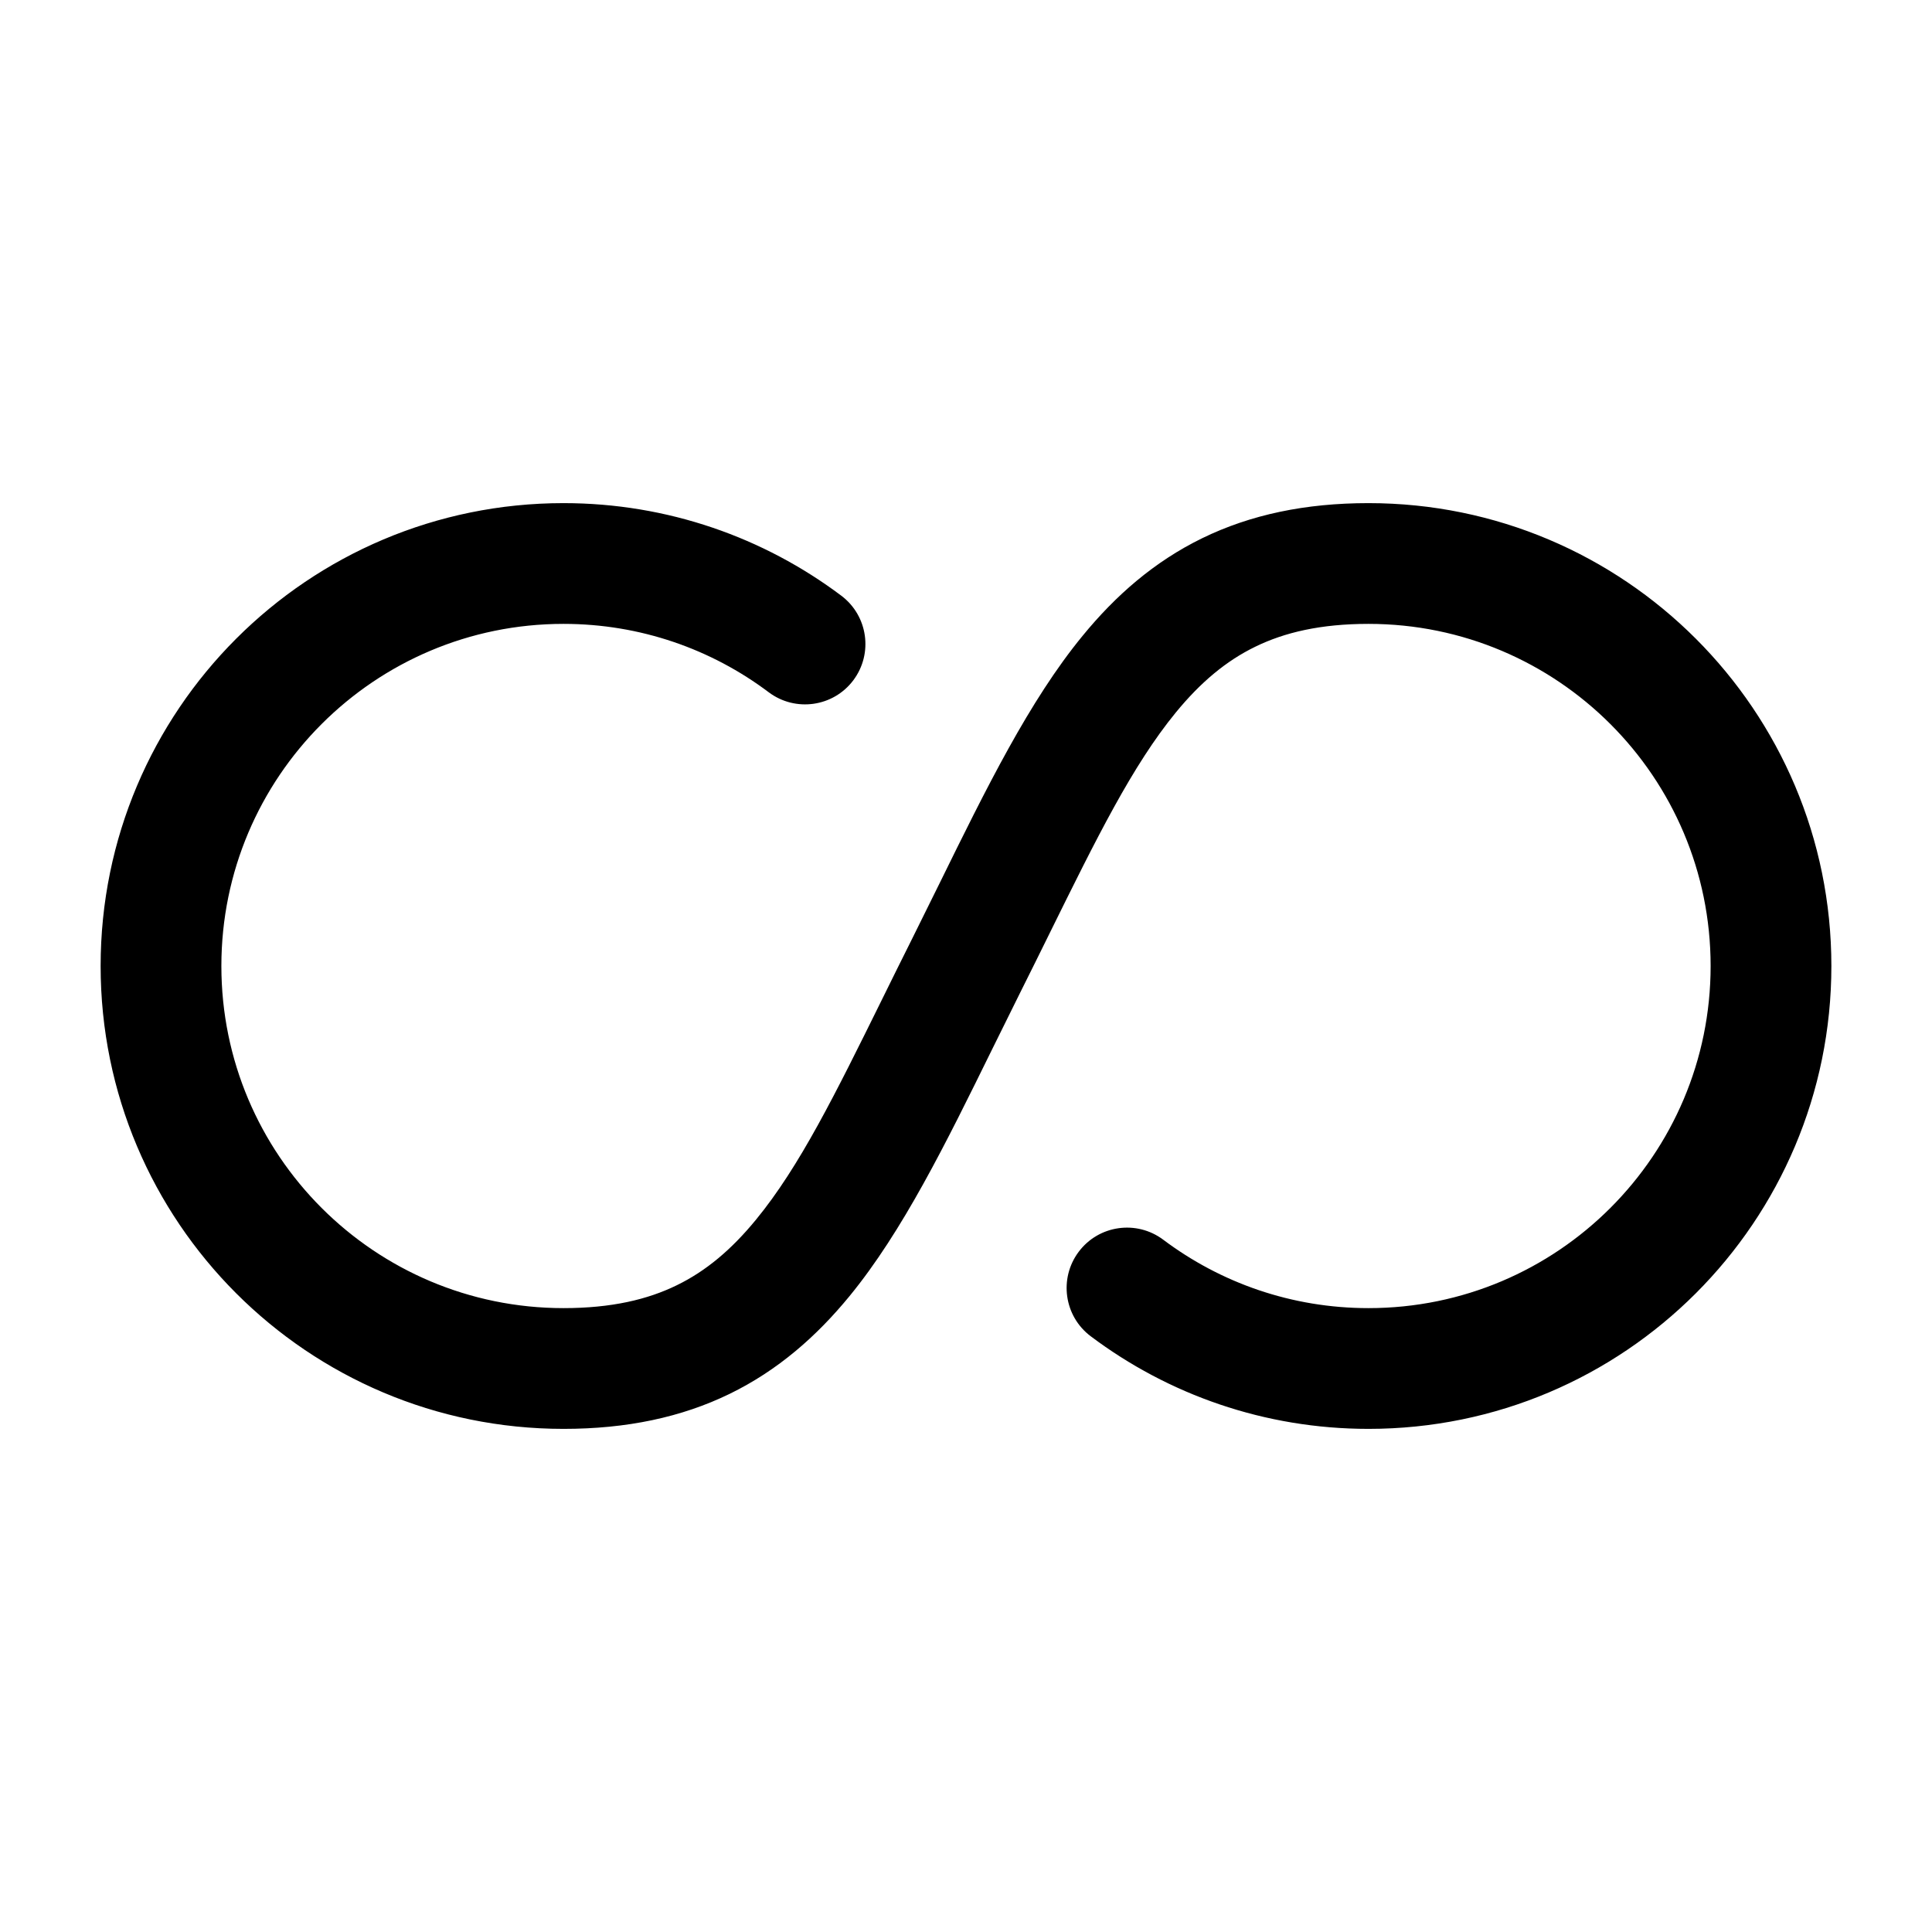
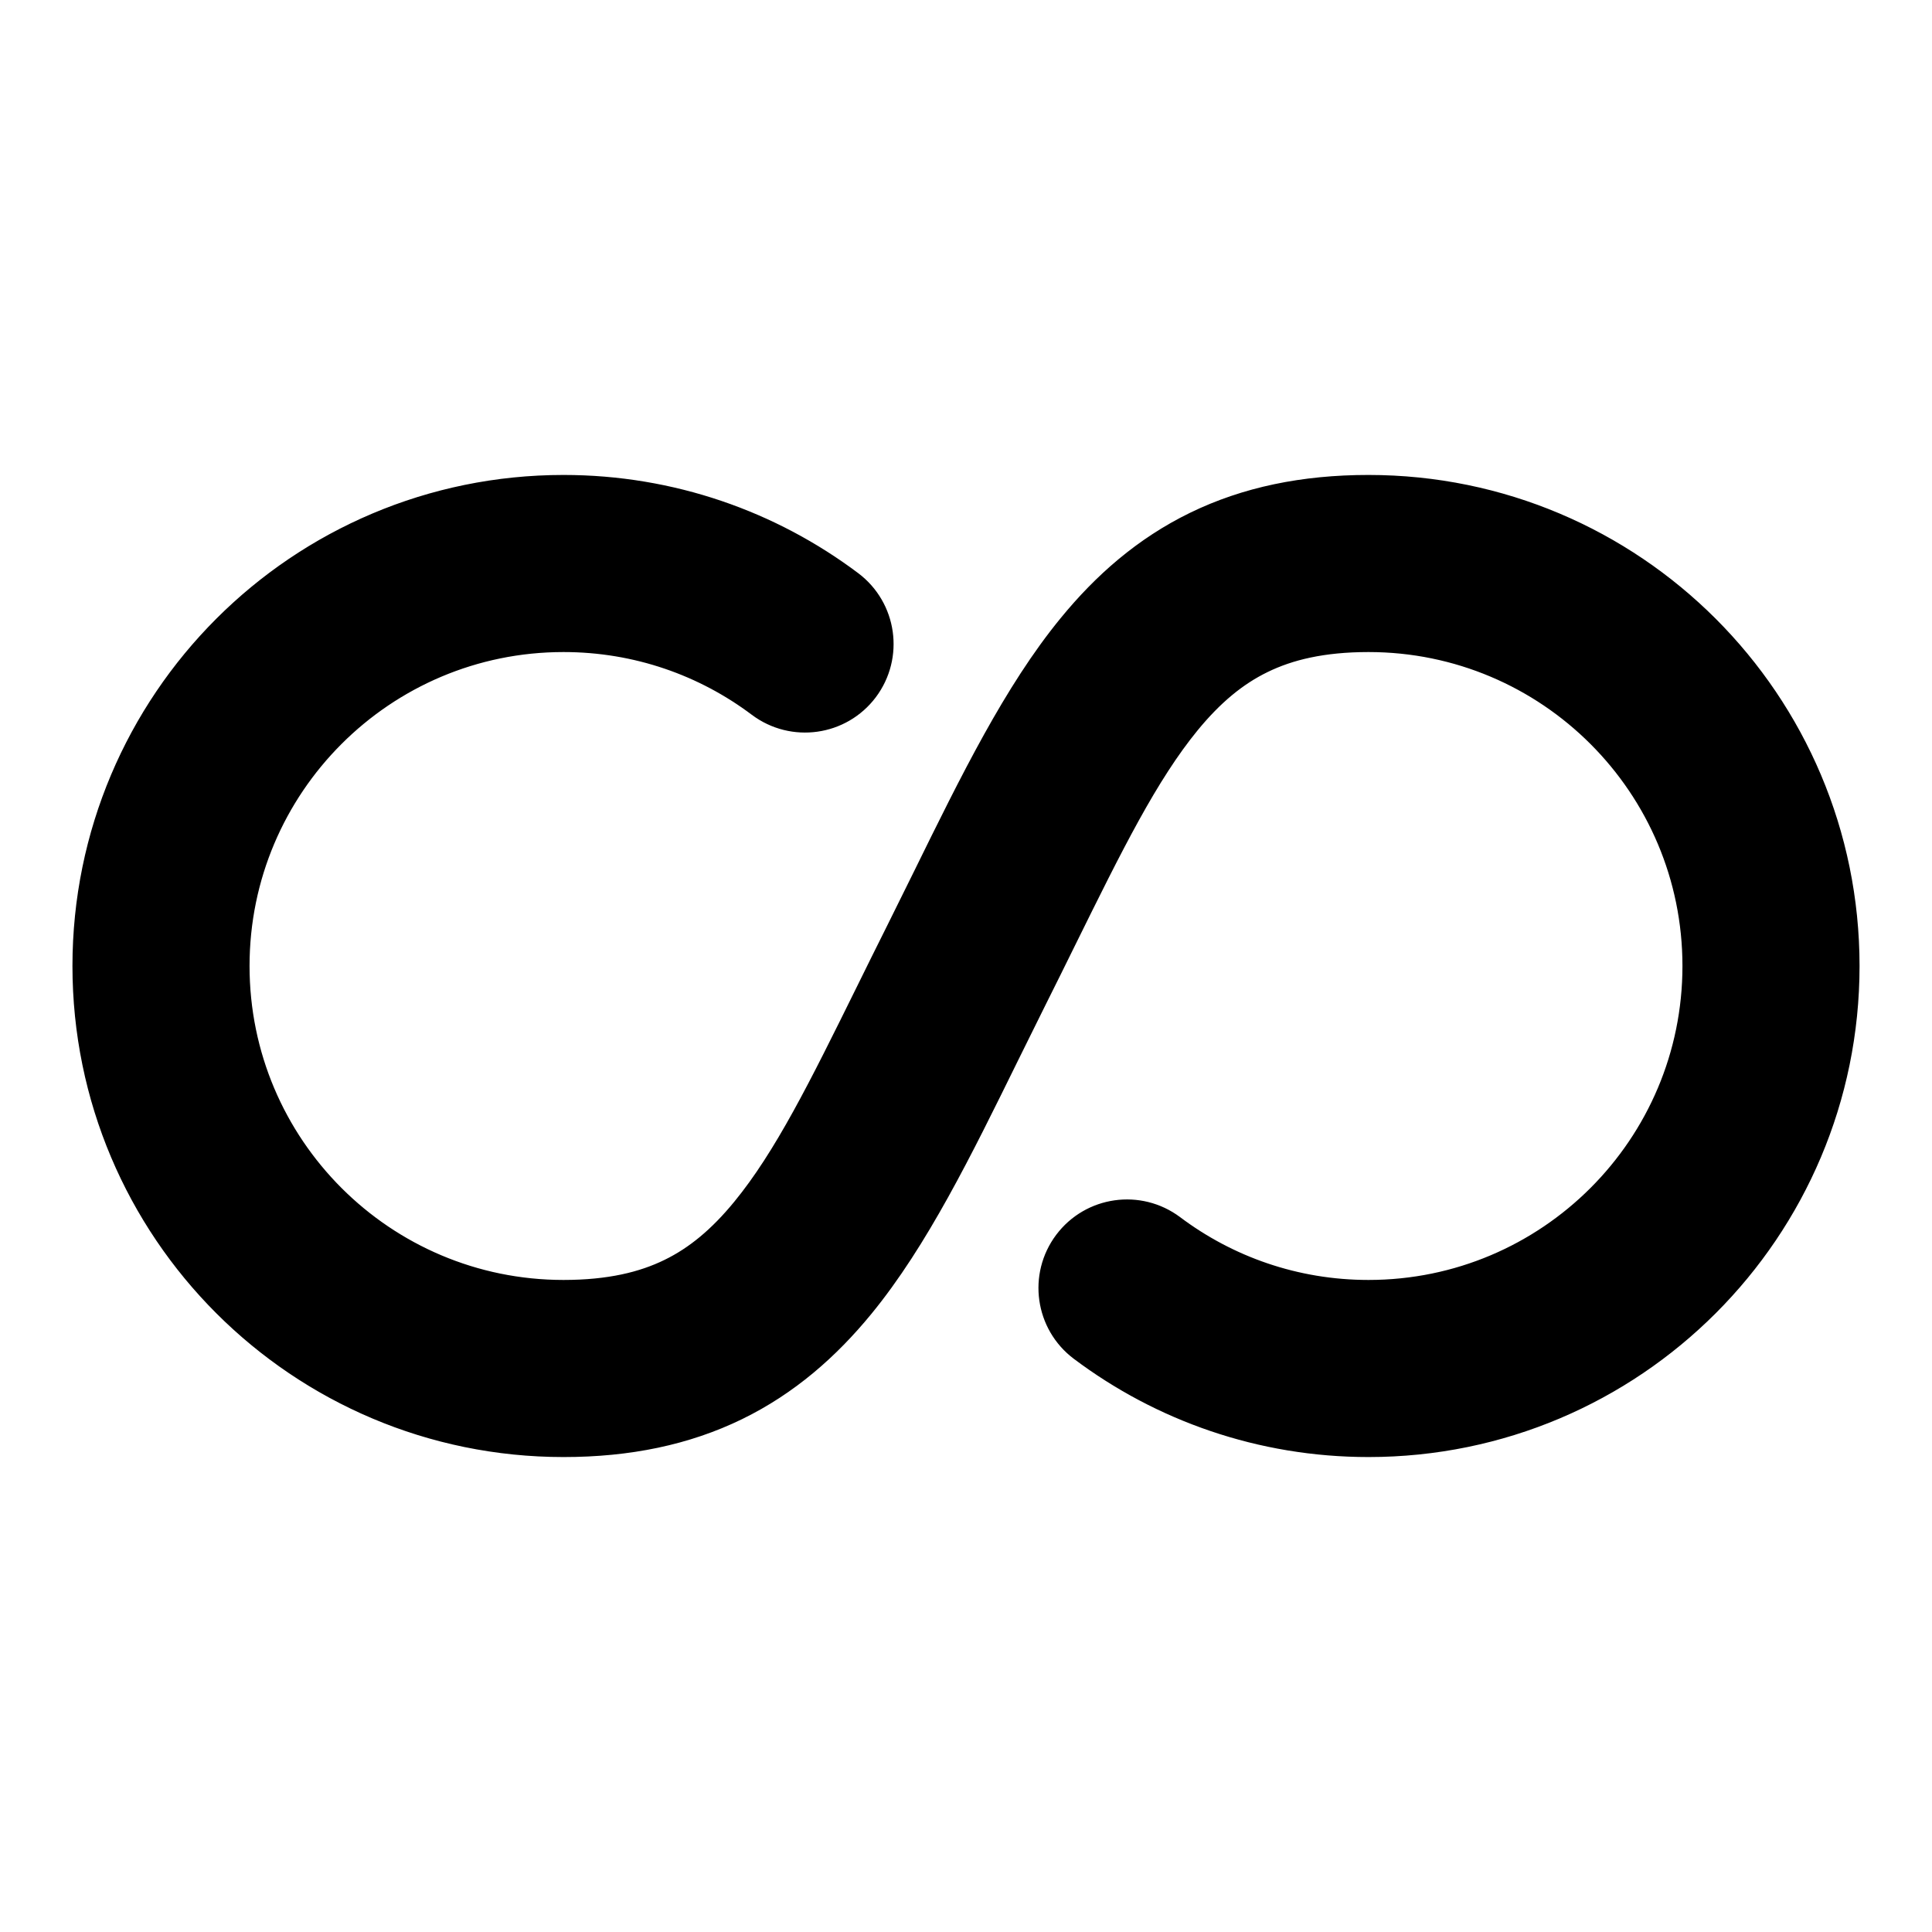
<svg xmlns="http://www.w3.org/2000/svg" width="24" height="24" viewBox="0 0 24 24" fill="none">
-   <path fill-rule="evenodd" clip-rule="evenodd" d="M7 7.75C4.653 7.75 2.75 9.653 2.75 12C2.75 14.347 4.653 16.25 7 16.25C7.597 16.25 8.045 16.143 8.407 15.966C8.769 15.79 9.086 15.524 9.393 15.149C9.933 14.491 10.376 13.592 10.96 12.409C11.077 12.172 11.199 11.924 11.329 11.665C11.445 11.432 11.559 11.201 11.671 10.974C12.251 9.794 12.787 8.704 13.447 7.9C13.857 7.399 14.337 6.977 14.936 6.685C15.536 6.393 16.216 6.25 17 6.25C20.176 6.25 22.75 8.824 22.75 12C22.75 15.176 20.176 17.75 17 17.75C15.706 17.75 14.511 17.322 13.55 16.6C13.218 16.351 13.152 15.881 13.4 15.55C13.649 15.218 14.119 15.152 14.45 15.4C15.161 15.934 16.042 16.25 17 16.25C19.347 16.25 21.25 14.347 21.25 12C21.25 9.653 19.347 7.75 17 7.75C16.403 7.75 15.955 7.857 15.593 8.034C15.231 8.21 14.914 8.476 14.607 8.85C14.067 9.509 13.624 10.408 13.04 11.591C12.923 11.828 12.801 12.076 12.671 12.335C12.555 12.568 12.441 12.799 12.329 13.026C11.749 14.206 11.213 15.296 10.553 16.101C10.143 16.601 9.663 17.023 9.064 17.315C8.464 17.607 7.784 17.75 7 17.75C3.824 17.75 1.25 15.176 1.25 12C1.25 8.824 3.824 6.25 7 6.25C8.294 6.25 9.49 6.678 10.451 7.4C10.782 7.649 10.849 8.119 10.6 8.451C10.351 8.782 9.881 8.848 9.55 8.6C8.84 8.066 7.958 7.75 7 7.75Z" fill="#000000" />
+   <g stroke="#000000" stroke-width="0.7" stroke-linejoin="round" stroke-linecap="round">
+     <path fill-rule="evenodd" clip-rule="evenodd" d="M7 7.75C4.653 7.75 2.75 9.653 2.75 12C2.75 14.347 4.653 16.25 7 16.25C7.597 16.25 8.045 16.143 8.407 15.966C8.769 15.79 9.086 15.524 9.393 15.149C9.933 14.491 10.376 13.592 10.96 12.409C11.077 12.172 11.199 11.924 11.329 11.665C11.445 11.432 11.559 11.201 11.671 10.974C12.251 9.794 12.787 8.704 13.447 7.9C13.857 7.399 14.337 6.977 14.936 6.685C15.536 6.393 16.216 6.25 17 6.25C20.176 6.25 22.75 8.824 22.75 12C22.75 15.176 20.176 17.75 17 17.75C15.706 17.75 14.511 17.322 13.55 16.6C13.218 16.351 13.152 15.881 13.4 15.55C13.649 15.218 14.119 15.152 14.45 15.4C15.161 15.934 16.042 16.25 17 16.25C19.347 16.25 21.25 14.347 21.25 12C21.25 9.653 19.347 7.75 17 7.75C16.403 7.75 15.955 7.857 15.593 8.034C15.231 8.21 14.914 8.476 14.607 8.85C14.067 9.509 13.624 10.408 13.04 11.591C12.923 11.828 12.801 12.076 12.671 12.335C12.555 12.568 12.441 12.799 12.329 13.026C11.749 14.206 11.213 15.296 10.553 16.101C10.143 16.601 9.663 17.023 9.064 17.315C8.464 17.607 7.784 17.75 7 17.75C3.824 17.75 1.25 15.176 1.25 12C1.25 8.824 3.824 6.25 7 6.25C8.294 6.25 9.49 6.678 10.451 7.4C10.782 7.649 10.849 8.119 10.6 8.451C10.351 8.782 9.881 8.848 9.55 8.6C8.84 8.066 7.958 7.75 7 7.75Z" fill="#000000" />
+   </g>
</svg>
